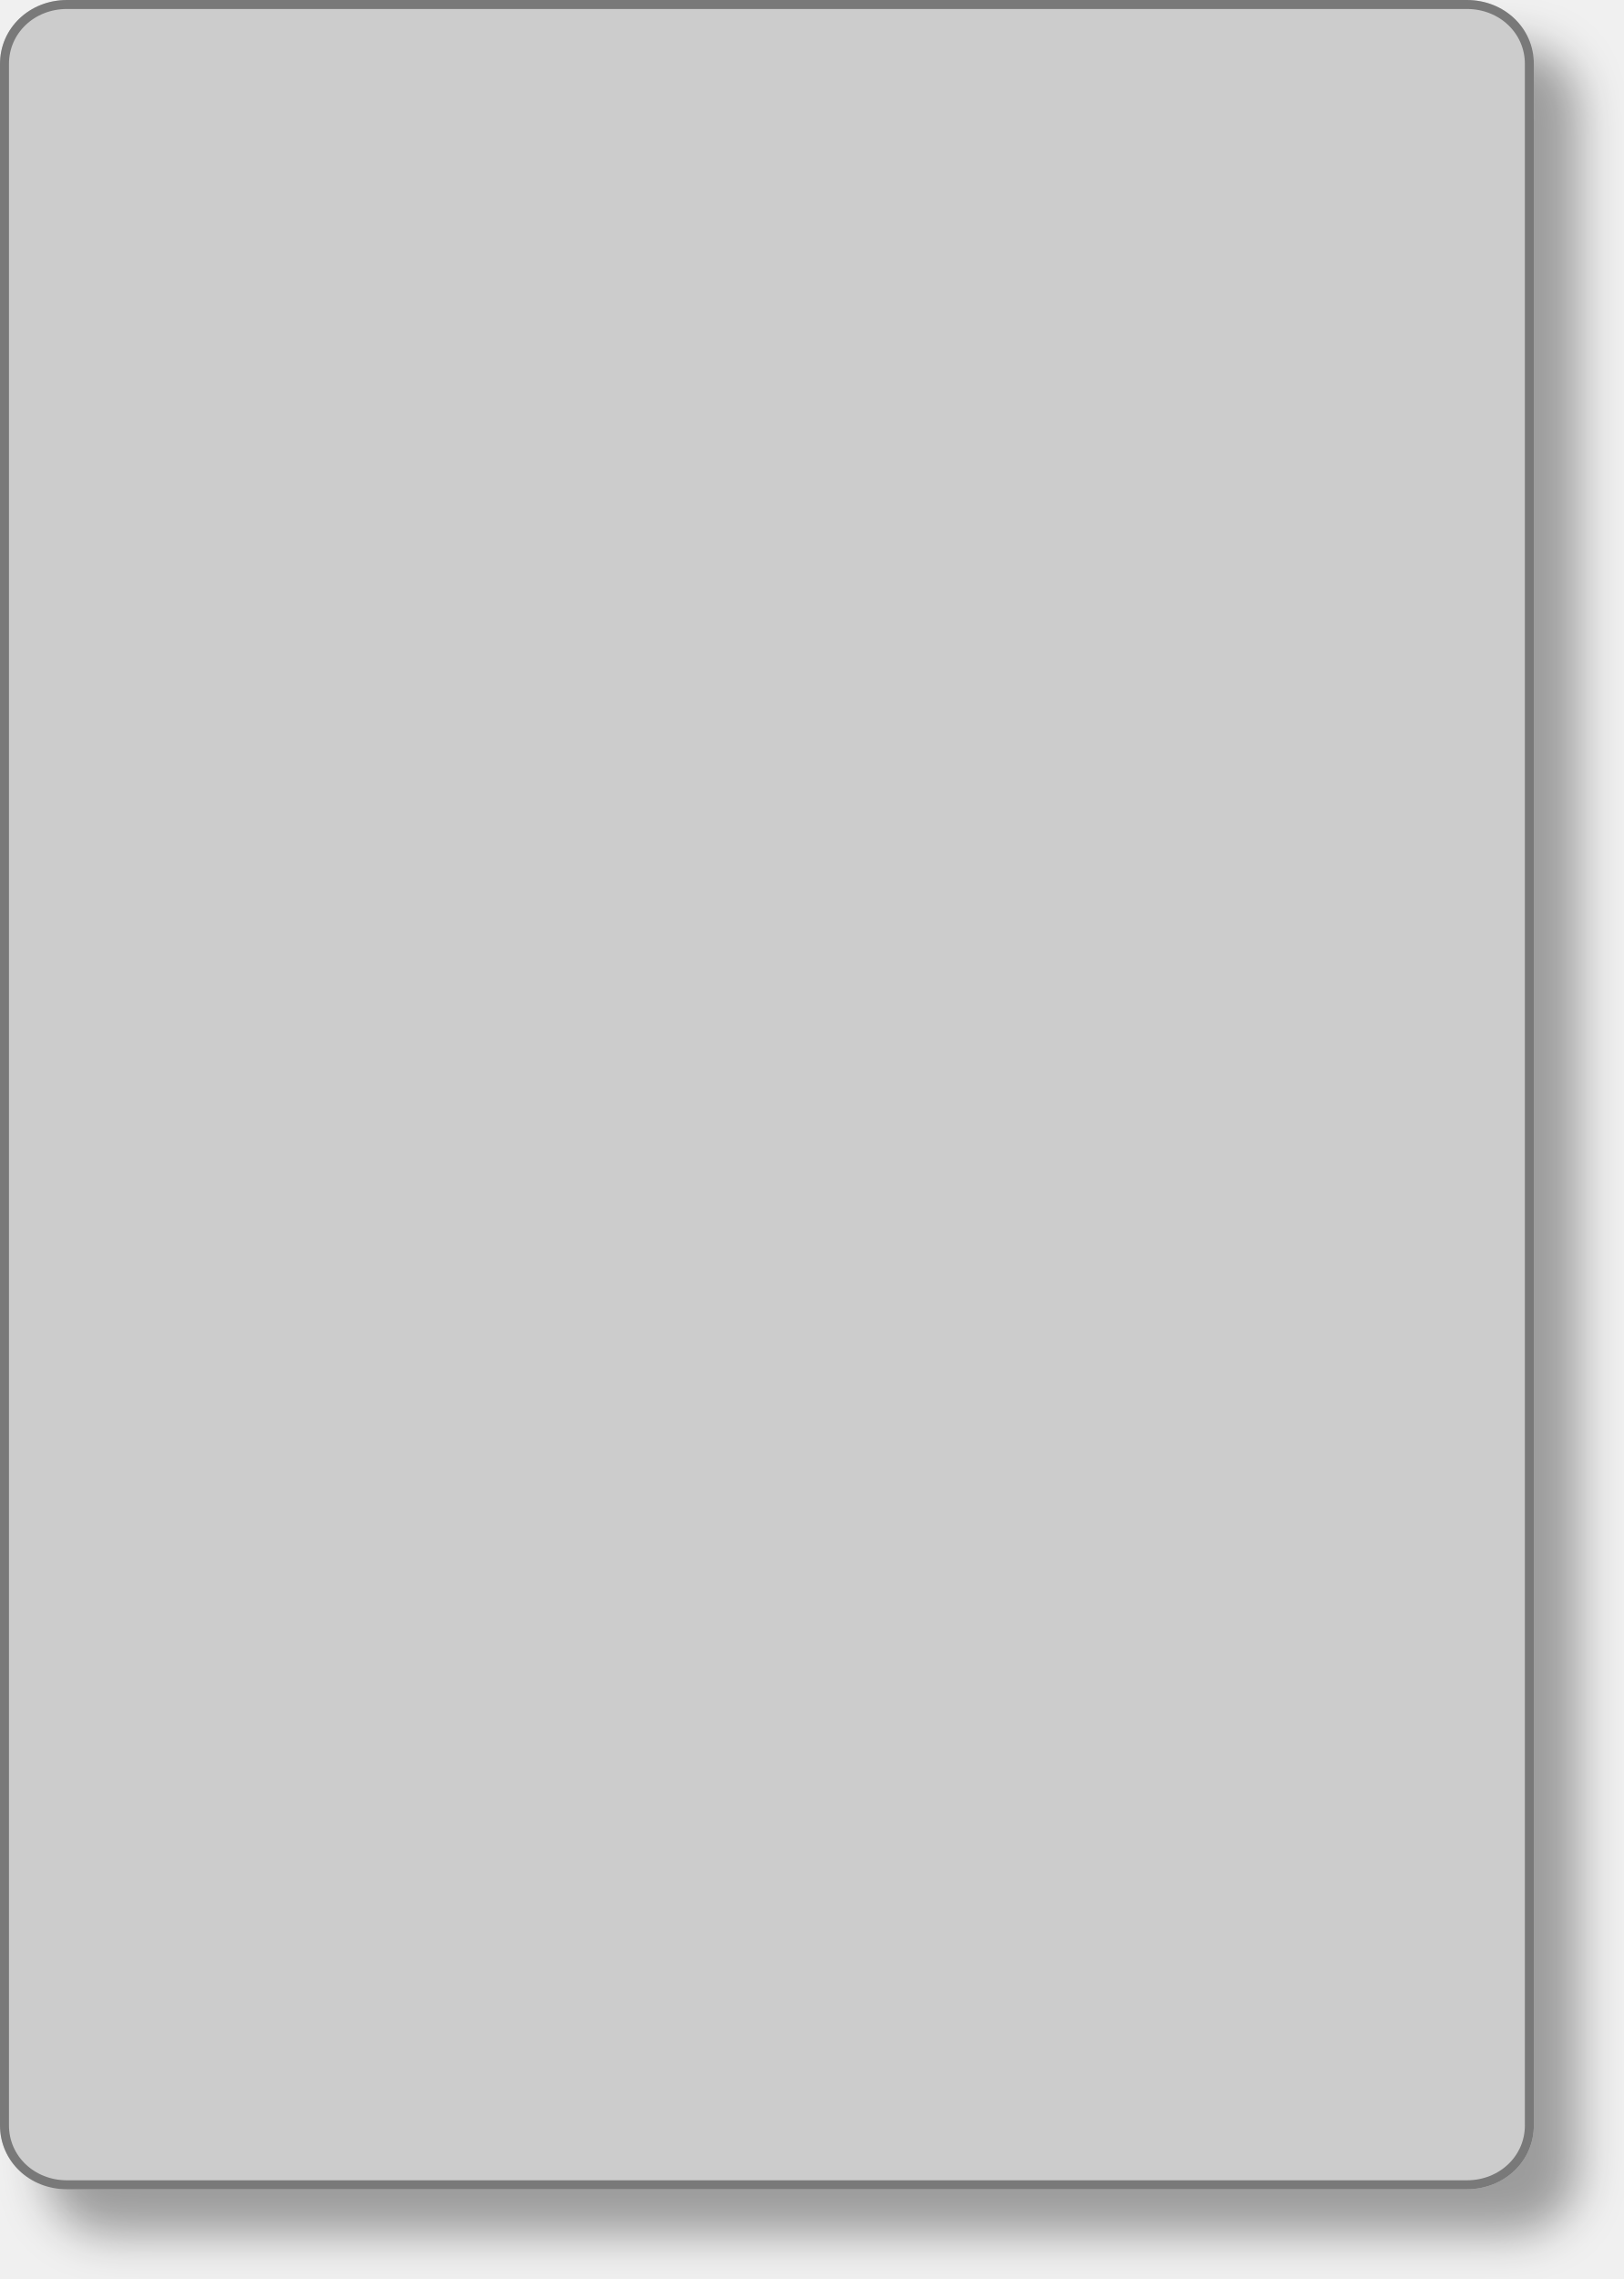
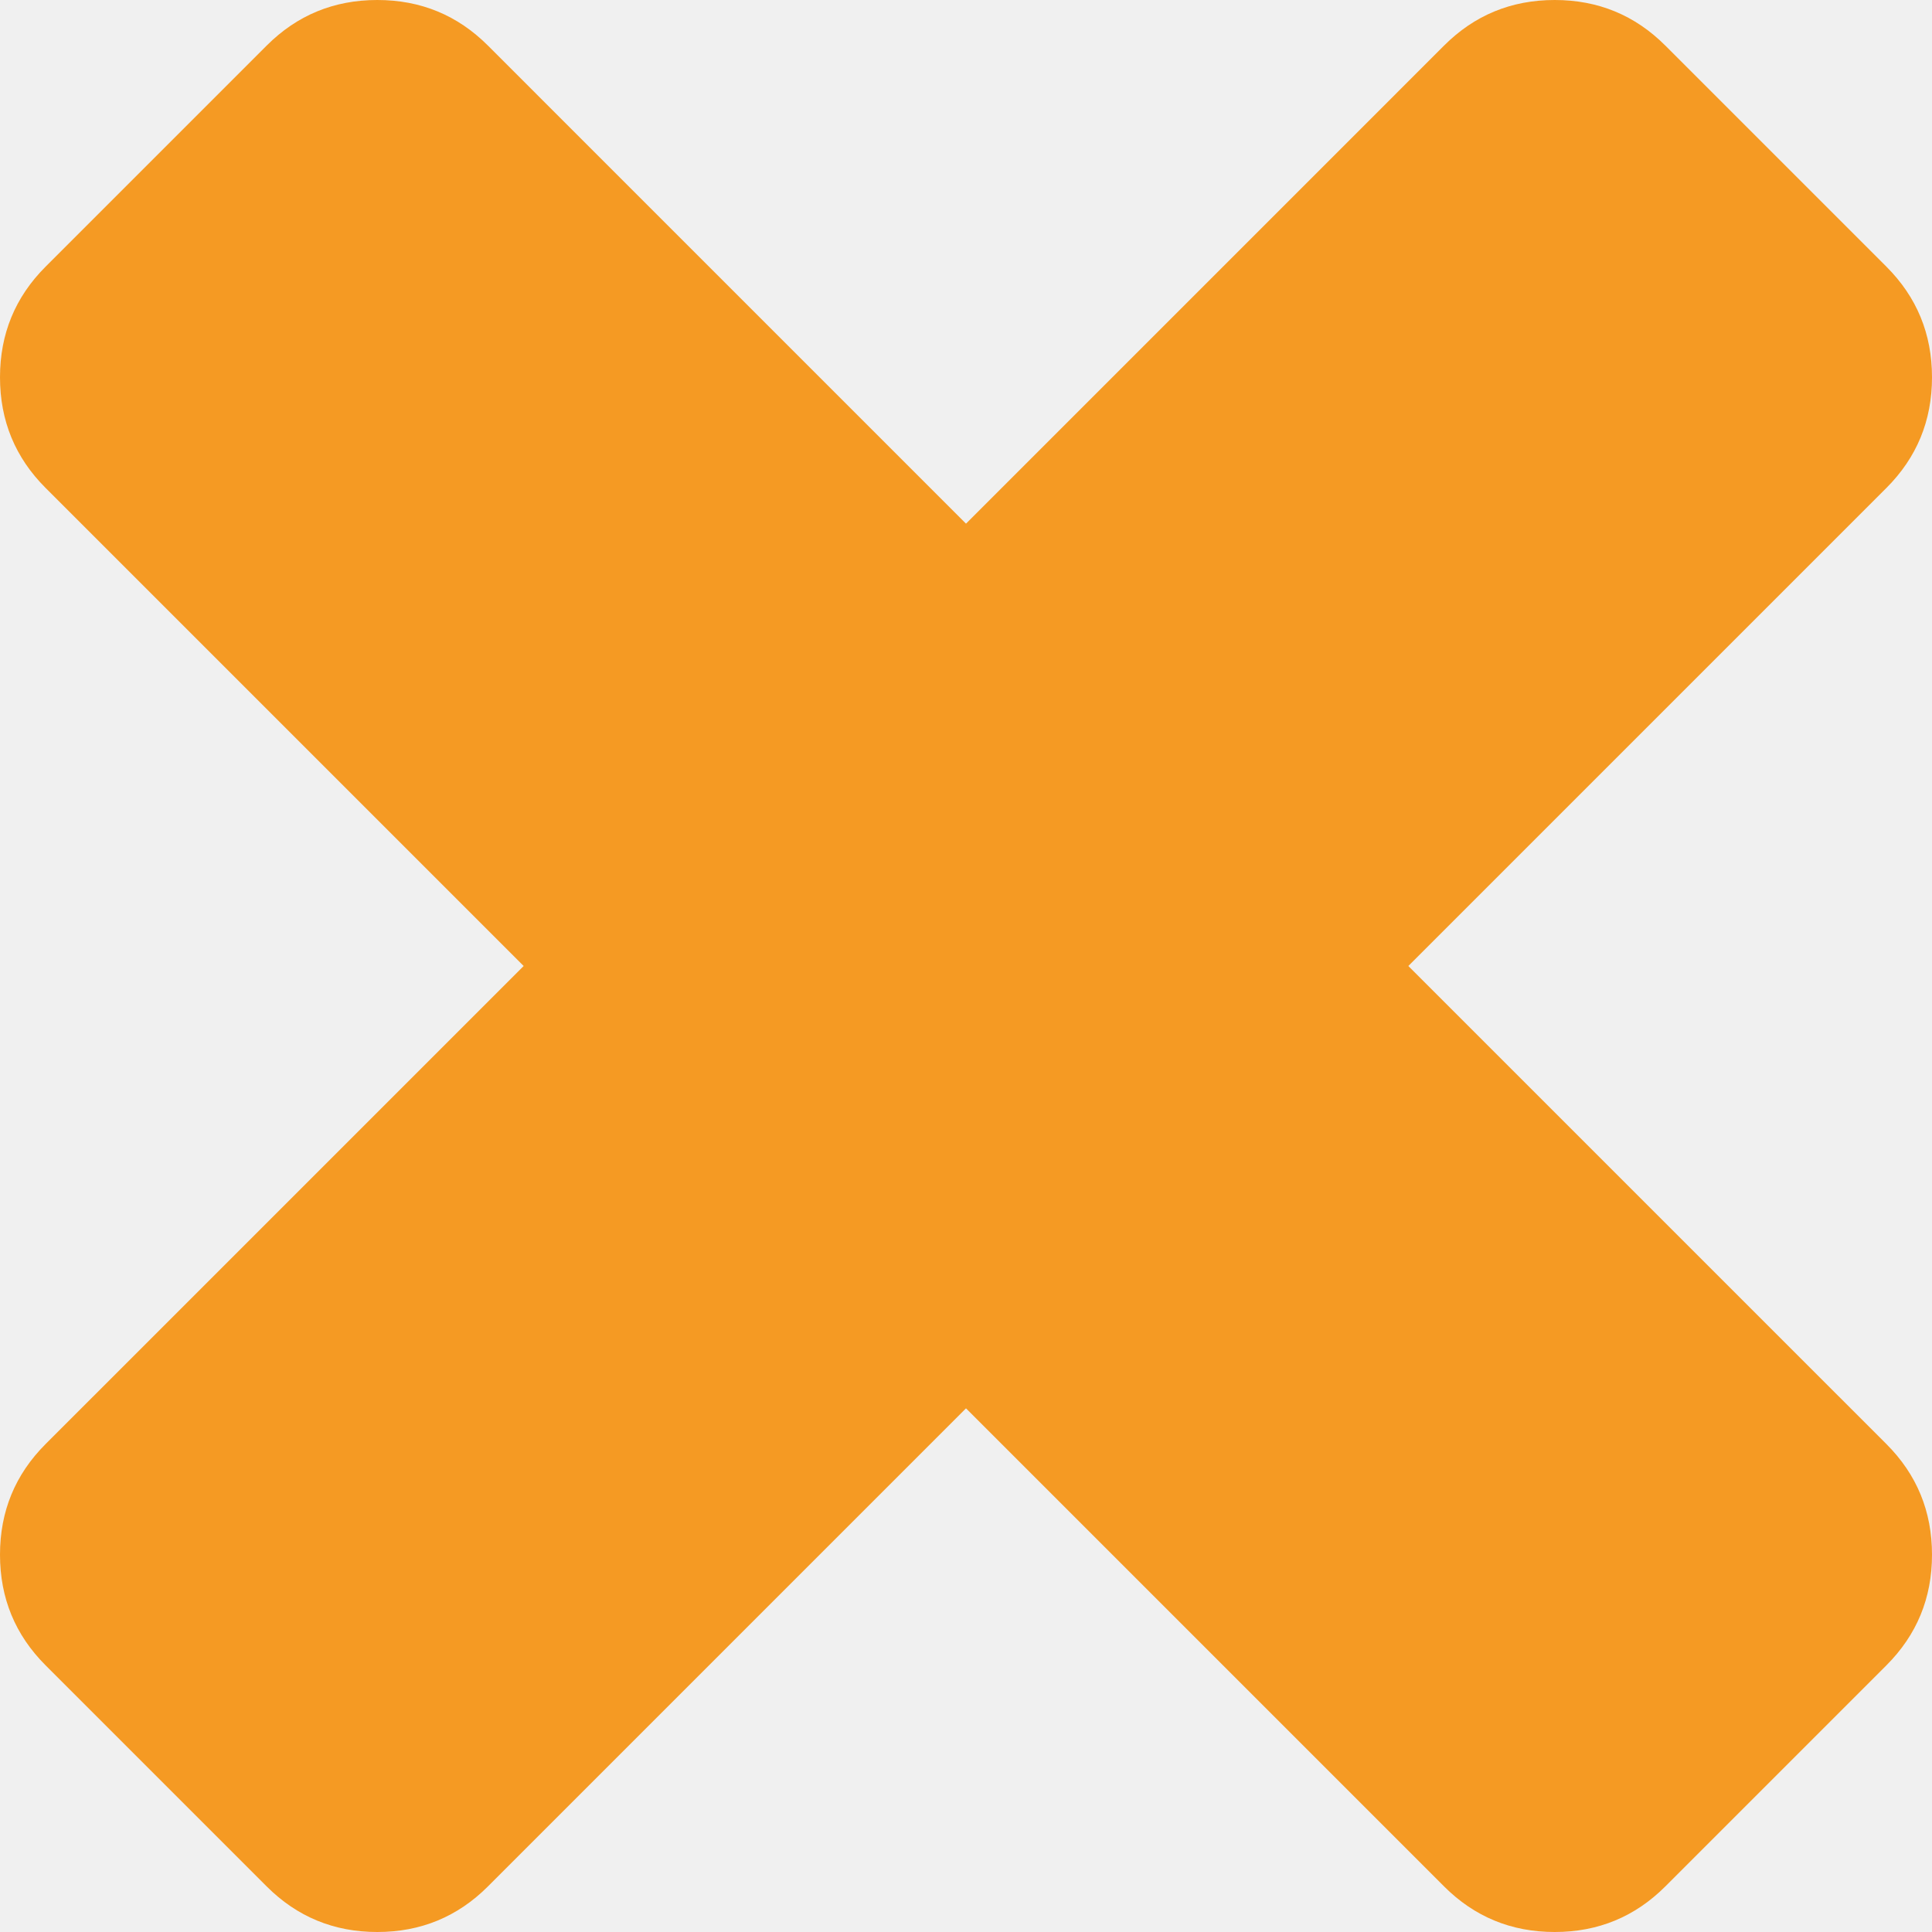
- <svg xmlns="http://www.w3.org/2000/svg" xmlns:xlink="http://www.w3.org/1999/xlink" version="1.1" width="181px" height="254px">
-   <defs>
-     <mask fill="white" id="clip119">
-       <path d="M 0 236.876  L 0 7.124  C 0 3.135  3.289 0  7.475 0  L 163.525 0  C 167.711 0  171 3.135  171 7.124  L 171 188.919  L 171 236.876  C 171 240.865  167.711 244  163.525 244  L 7.475 244  C 3.289 244  0 240.865  0 236.876  Z " fill-rule="evenodd" />
-     </mask>
-     <filter x="81px" y="75px" width="181px" height="254px" filterUnits="userSpaceOnUse" id="filter120">
-       <feOffset dx="5" dy="5" in="SourceAlpha" result="shadowOffsetInner" />
-       <feGaussianBlur stdDeviation="2.5" in="shadowOffsetInner" result="shadowGaussian" />
-       <feComposite in2="shadowGaussian" operator="atop" in="SourceAlpha" result="shadowComposite" />
-       <feColorMatrix type="matrix" values="0 0 0 0 0  0 0 0 0 0  0 0 0 0 0  0 0 0 0.349 0  " in="shadowComposite" />
-     </filter>
-     <g id="widget121">
-       <path d="M 0 236.876  L 0 7.124  C 0 3.135  3.289 0  7.475 0  L 163.525 0  C 167.711 0  171 3.135  171 7.124  L 171 188.919  L 171 236.876  C 171 240.865  167.711 244  163.525 244  L 7.475 244  C 3.289 244  0 240.865  0 236.876  Z " fill-rule="nonzero" fill="#cccccc" stroke="none" transform="matrix(1 0 0 1 81 75 )" />
-       <path d="M 0 236.876  L 0 7.124  C 0 3.135  3.289 0  7.475 0  L 163.525 0  C 167.711 0  171 3.135  171 7.124  L 171 188.919  L 171 236.876  C 171 240.865  167.711 244  163.525 244  L 7.475 244  C 3.289 244  0 240.865  0 236.876  Z " stroke-width="2" stroke="#797979" fill="none" transform="matrix(1 0 0 1 81 75 )" mask="url(#clip119)" />
-     </g>
-   </defs>
-   <g transform="matrix(1 0 0 1 -81 -75 )">
-     <use xlink:href="#widget121" filter="url(#filter120)" />
-     <use xlink:href="#widget121" />
+ <svg xmlns="http://www.w3.org/2000/svg" version="1.1" width="24px" height="24px">
+   <g transform="matrix(1 0 0 1 -756 -15 )">
+     <path d="M 23.434 17.939  C 23.811 18.316  24 18.774  24 19.313  C 24 19.852  23.811 20.31  23.434 20.687  L 20.687 23.434  C 20.31 23.811  19.852 24  19.313 24  C 18.774 24  18.316 23.811  17.939 23.434  L 12 17.495  L 6.061 23.434  C 5.684 23.811  5.226 24  4.687 24  C 4.148 24  3.69 23.811  3.313 23.434  L 0.566 20.687  C 0.189 20.31  0 19.852  0 19.313  C 0 18.774  0.189 18.316  0.566 17.939  L 6.505 12  L 0.566 6.061  C 0.189 5.684  0 5.226  0 4.687  C 0 4.148  0.189 3.69  0.566 3.313  L 3.313 0.566  C 3.69 0.189  4.148 0  4.687 0  C 5.226 0  5.684 0.189  6.061 0.566  L 12 6.505  L 17.939 0.566  C 18.316 0.189  18.774 0  19.313 0  C 19.852 0  20.31 0.189  20.687 0.566  L 23.434 3.313  C 23.811 3.69  24 4.148  24 4.687  C 24 5.226  23.811 5.684  23.434 6.061  L 17.495 12  L 23.434 17.939  Z " fill-rule="nonzero" fill="#f59a23" stroke="none" transform="matrix(1 0 0 1 756 15 )" />
  </g>
</svg>
